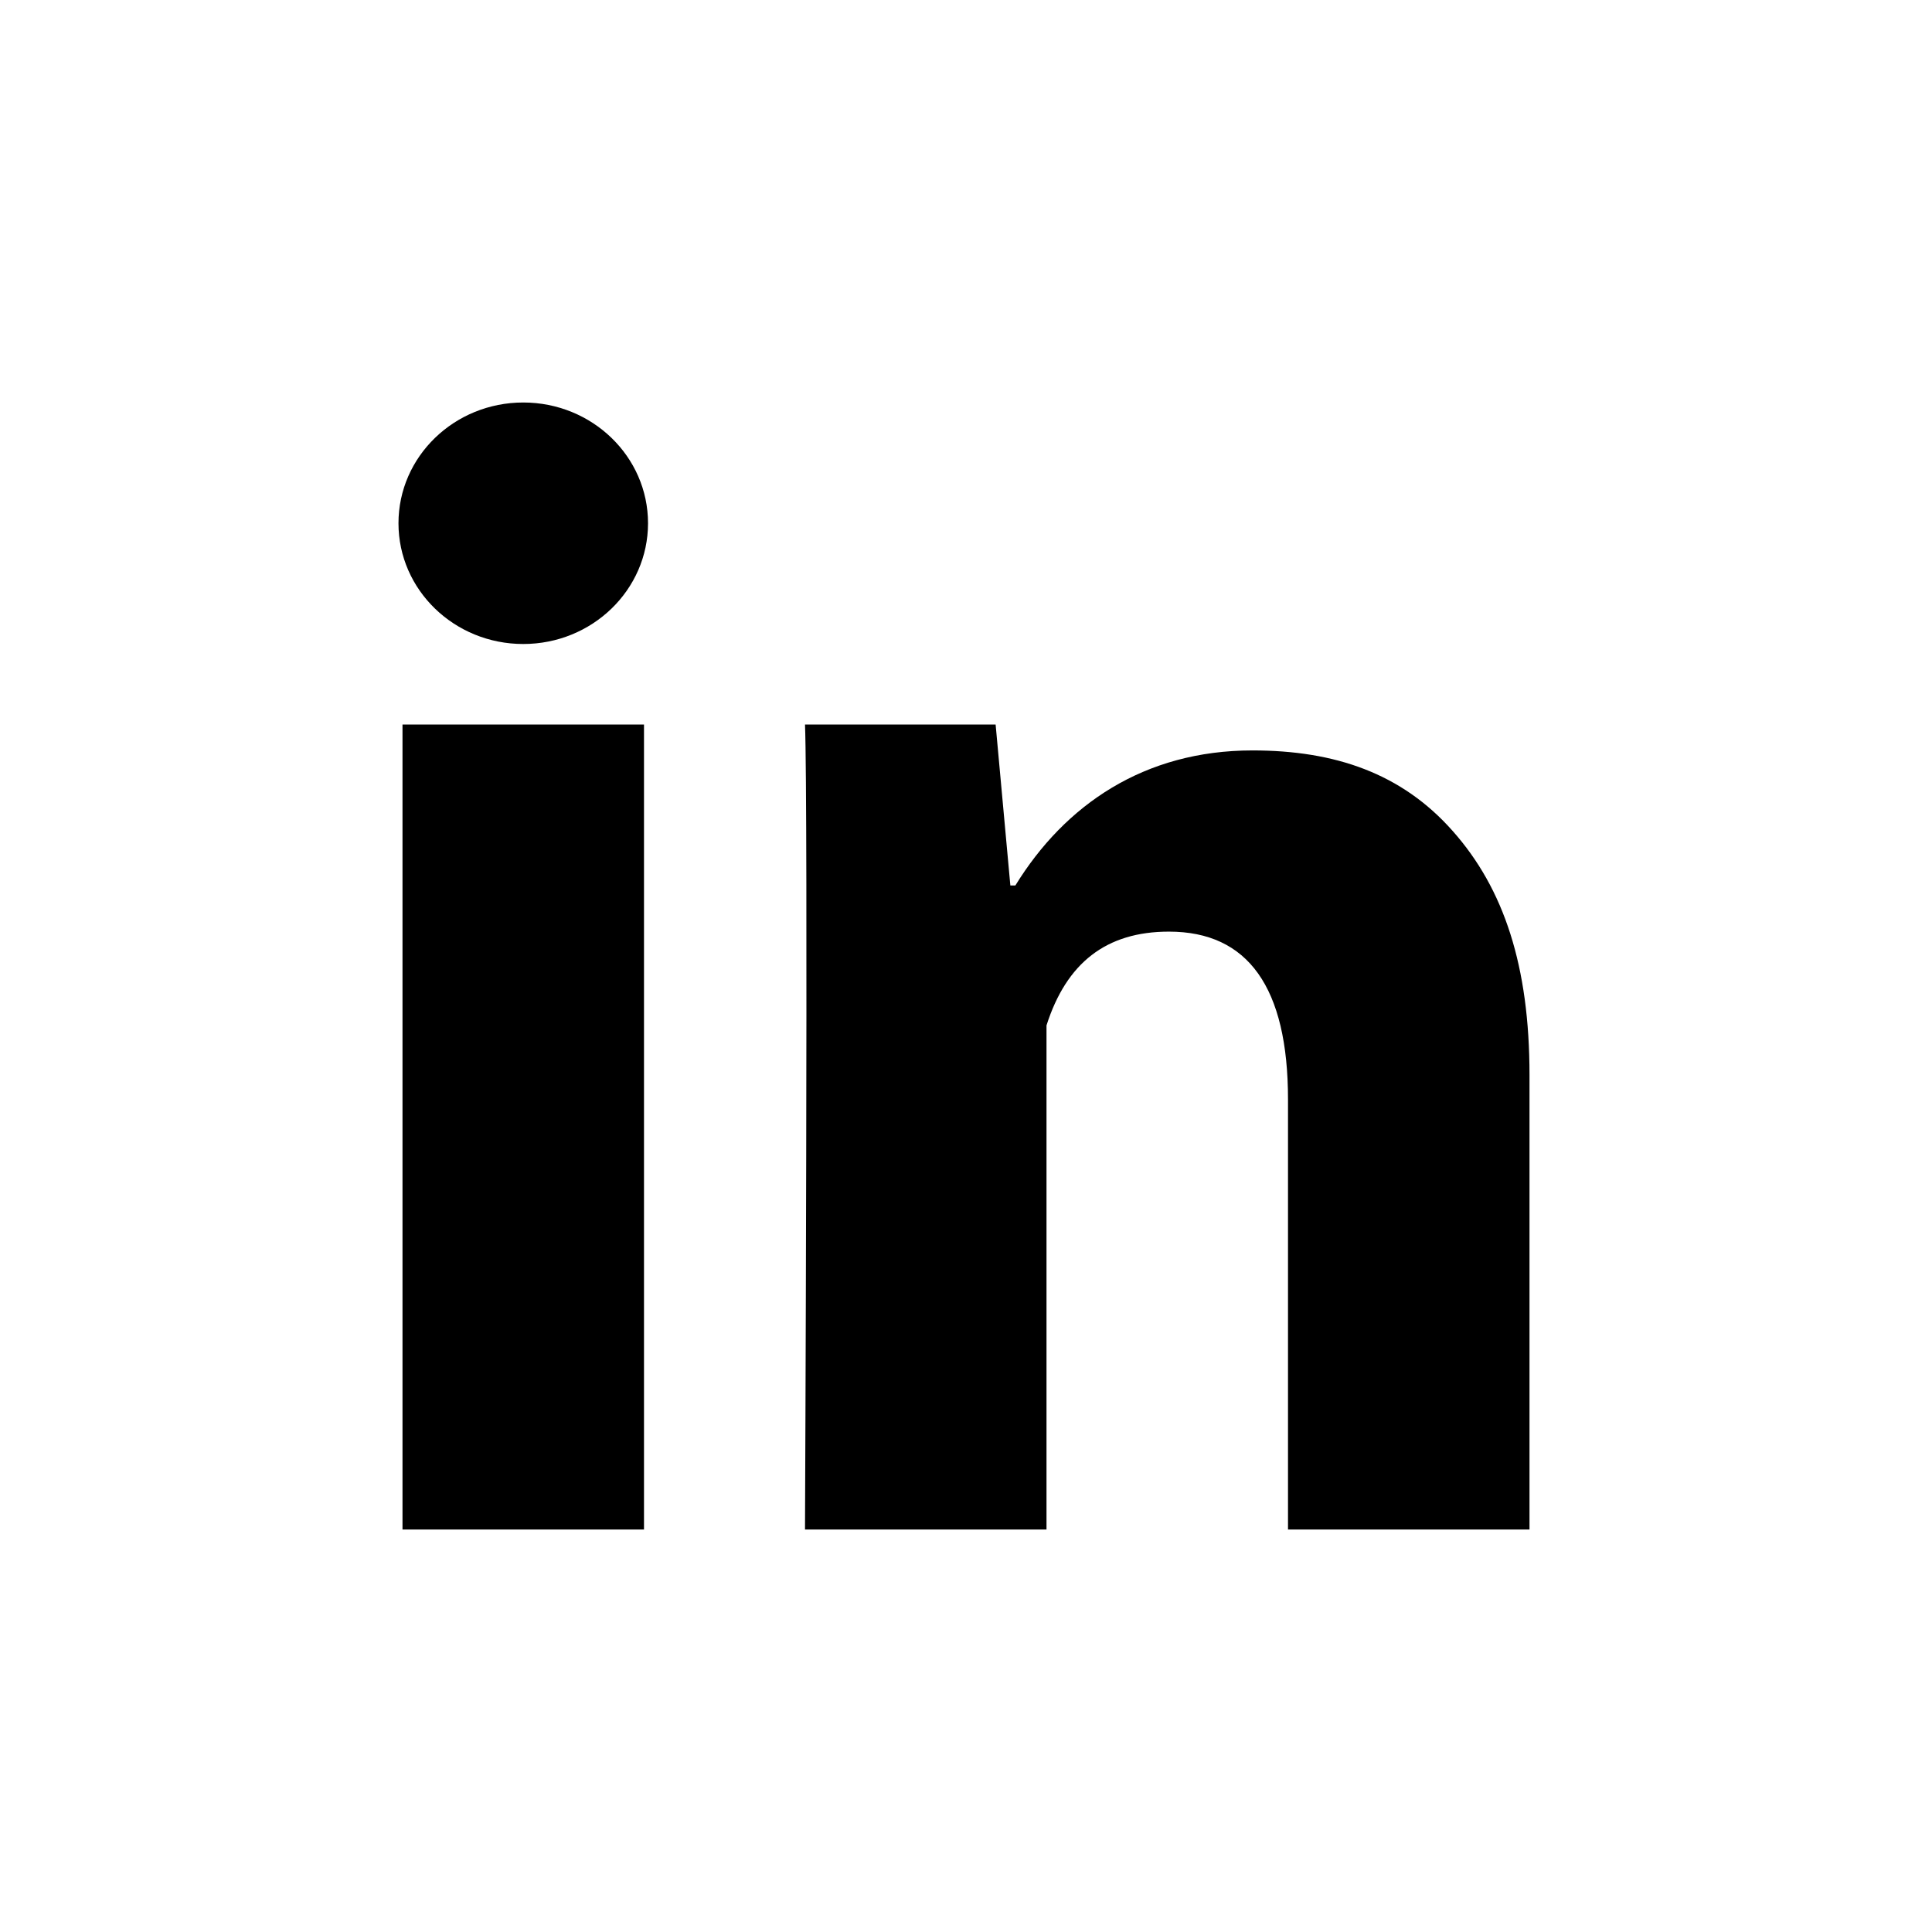
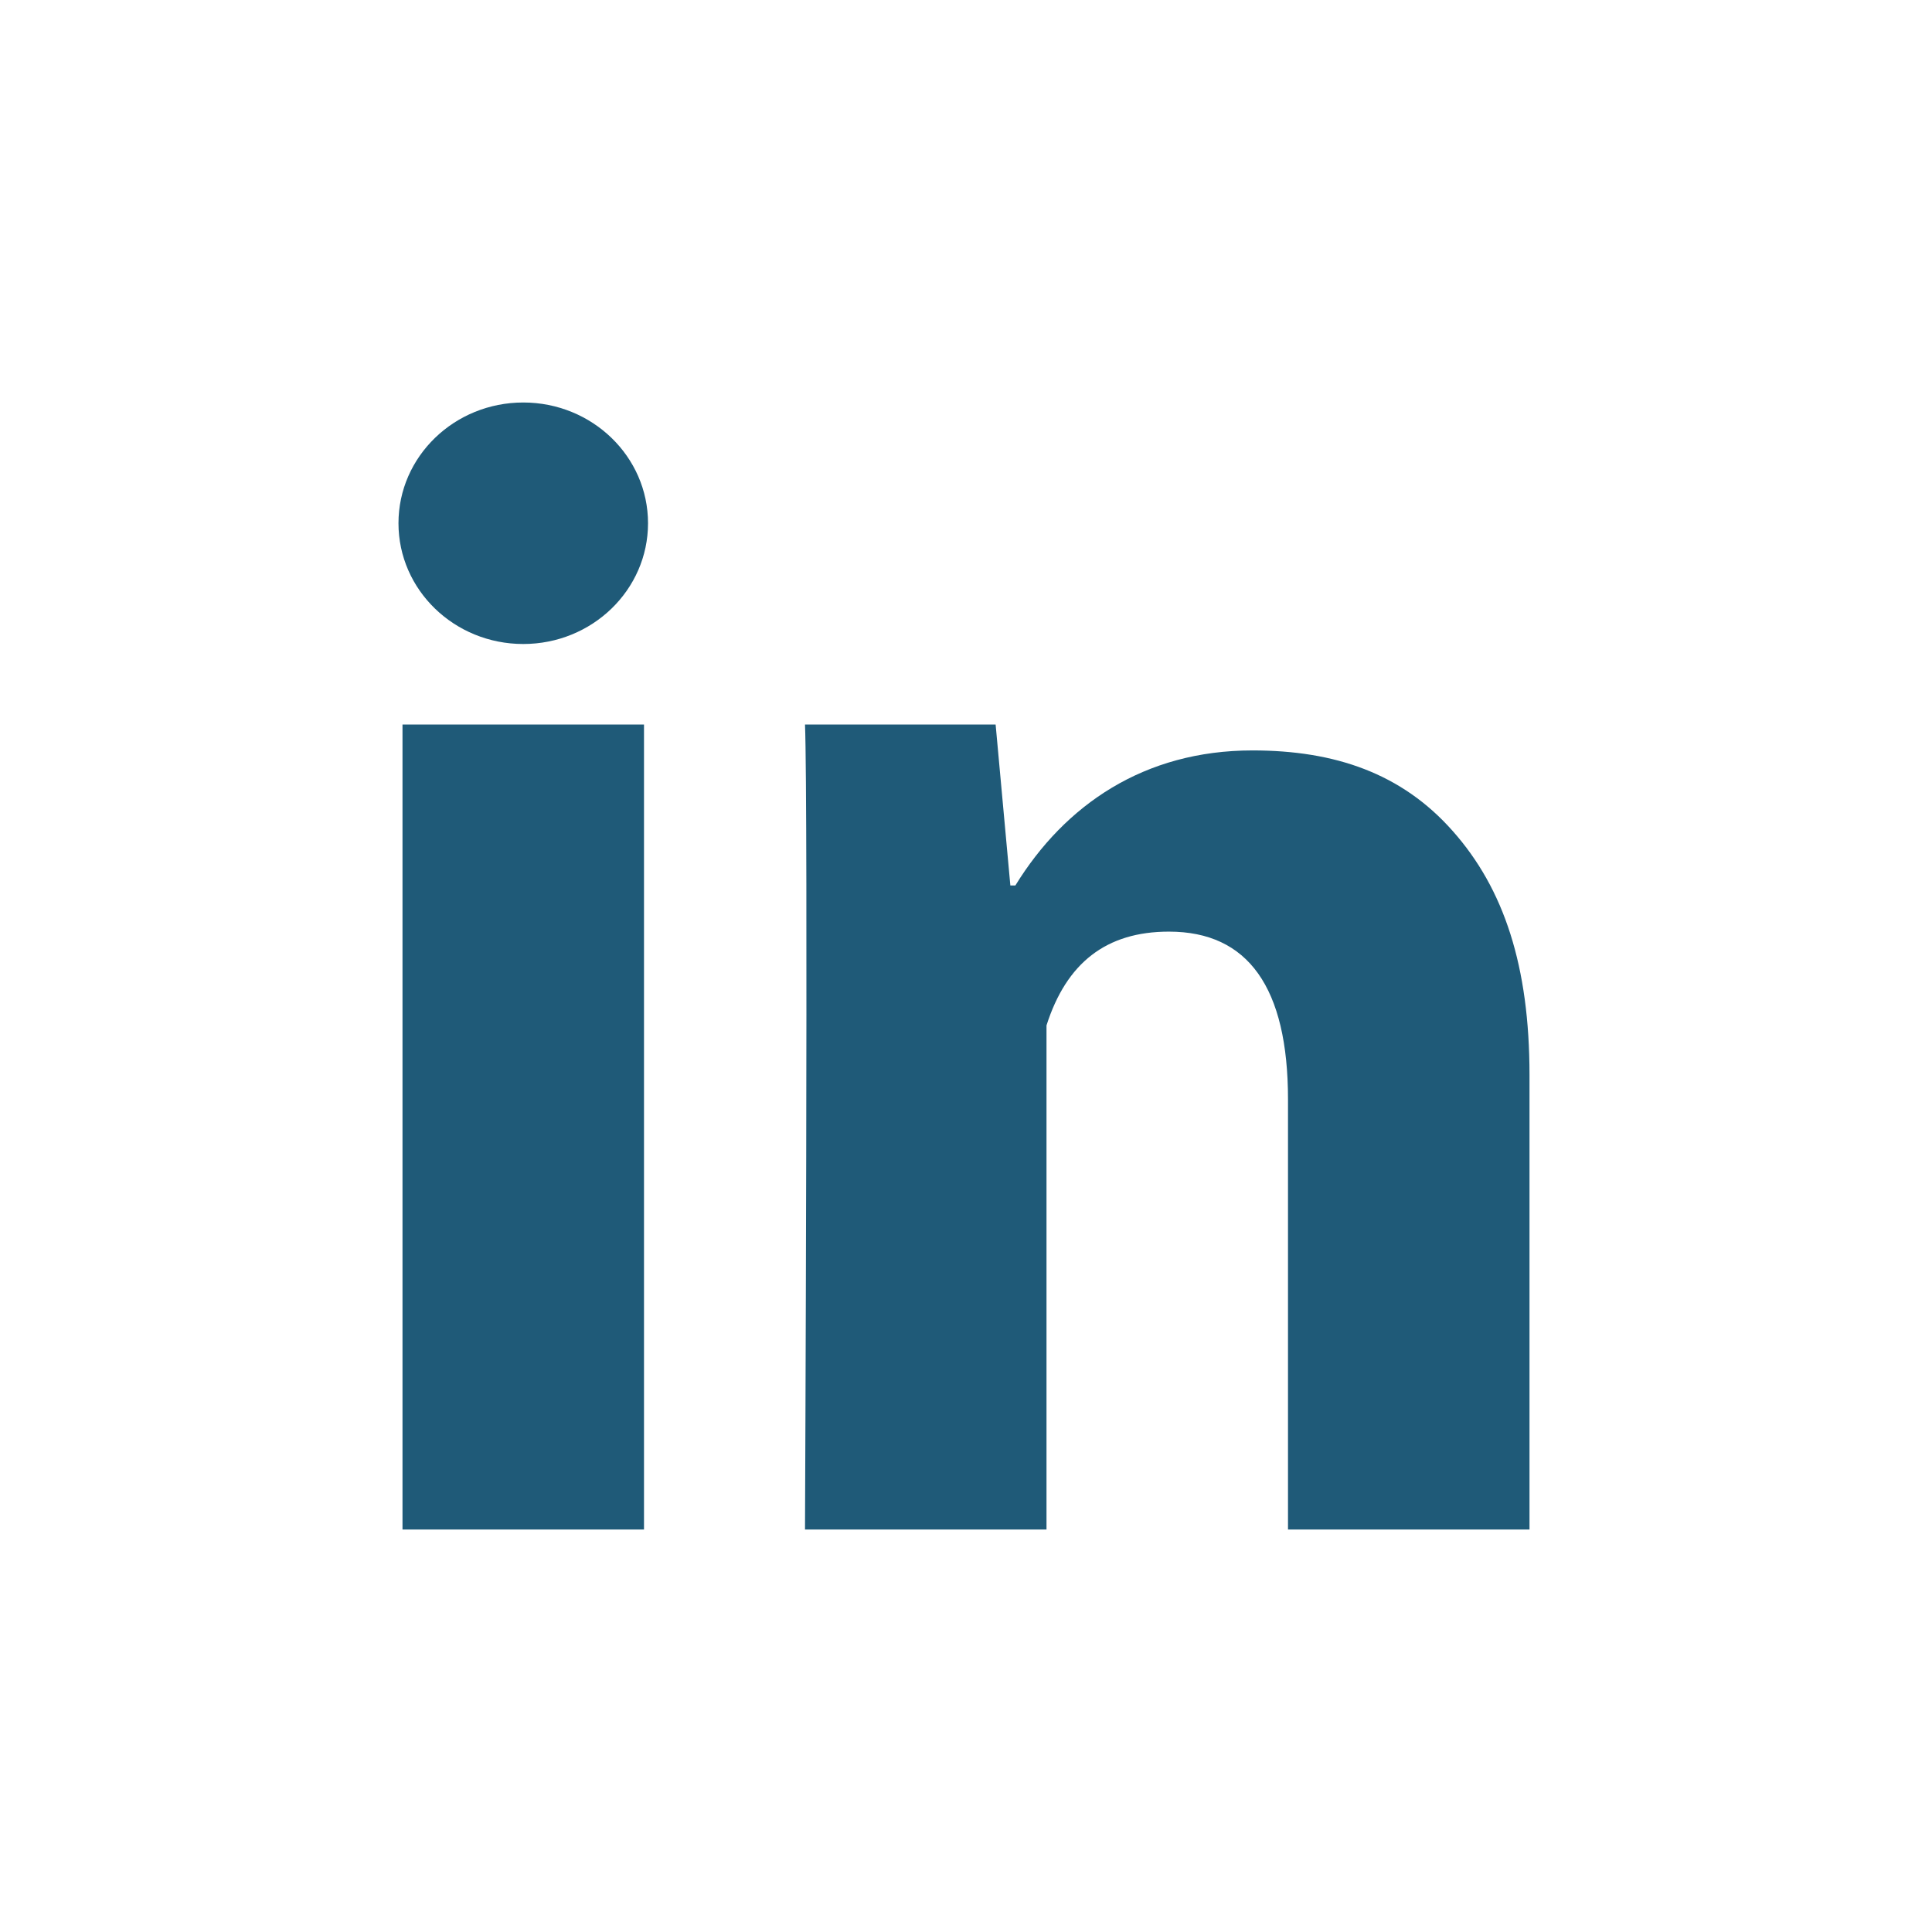
<svg xmlns="http://www.w3.org/2000/svg" baseProfile="tiny" height="30px" id="Layer_1" version="1.2" viewBox="0 0 24 24" width="30px" xml:space="preserve">
  <g>
-     <path d="M8,19H5V9h3V19z M19,19h-3v-5.342c0-1.392-0.496-2.085-1.479-2.085c-0.779,0-1.273,0.388-1.521,1.165C13,14,13,19,13,19h-3   c0,0,0.04-9,0-10h2.368l0.183,2h0.062c0.615-1,1.598-1.678,2.946-1.678c1.025,0,1.854,0.285,2.487,1.001   C18.683,11.04,19,12.002,19,13.353V19z" />
+     <path d="M8,19H5V9h3V19z M19,19h-3v-5.342c0-1.392-0.496-2.085-1.479-2.085c-0.779,0-1.273,0.388-1.521,1.165C13,14,13,19,13,19h-3   c0,0,0.04-9,0-10h2.368l0.183,2h0.062c0.615-1,1.598-1.678,2.946-1.678c1.025,0,1.854,0.285,2.487,1.001   C18.683,11.04,19,12.002,19,13.353V19z" fill="#1f5a78" fill-rule="evenodd" />
  </g>
  <g>
-     <ellipse cx="6.5" cy="6.5" rx="1.55" ry="1.5" />
+     <ellipse cx="6.5" cy="6.5" rx="1.55" ry="1.5" fill="#1f5a78" fill-rule="evenodd" />
  </g>
</svg>
